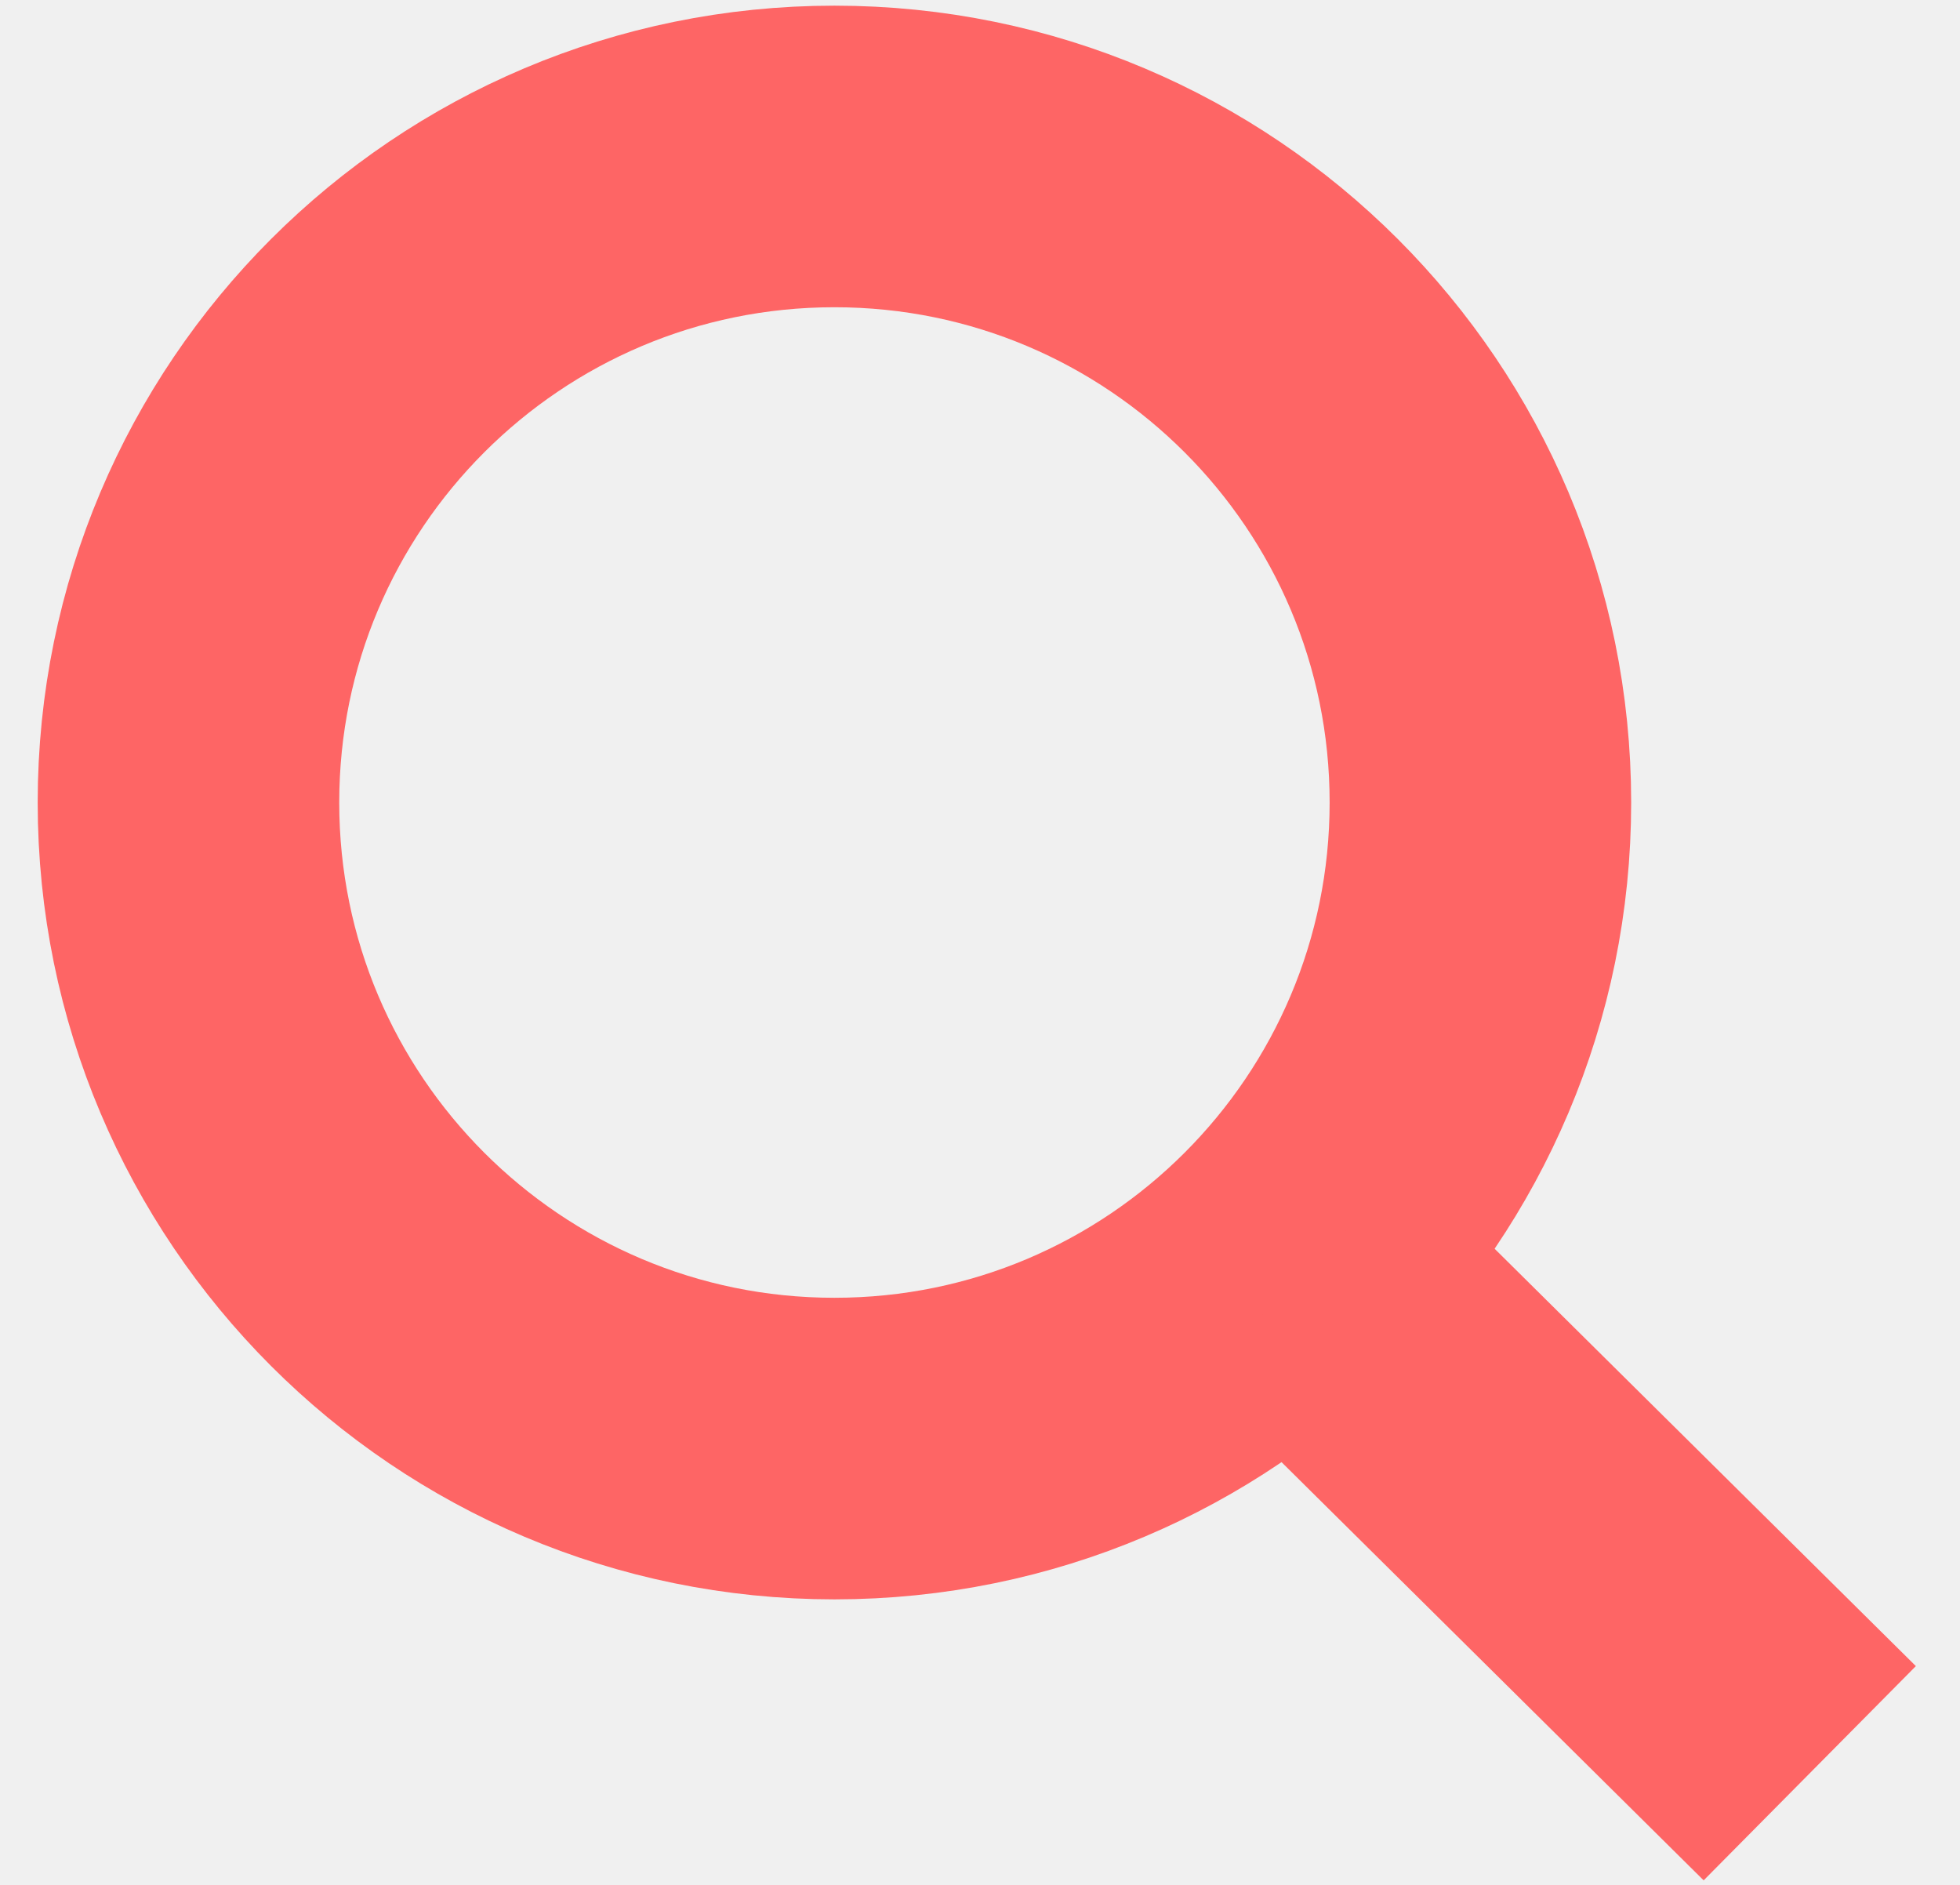
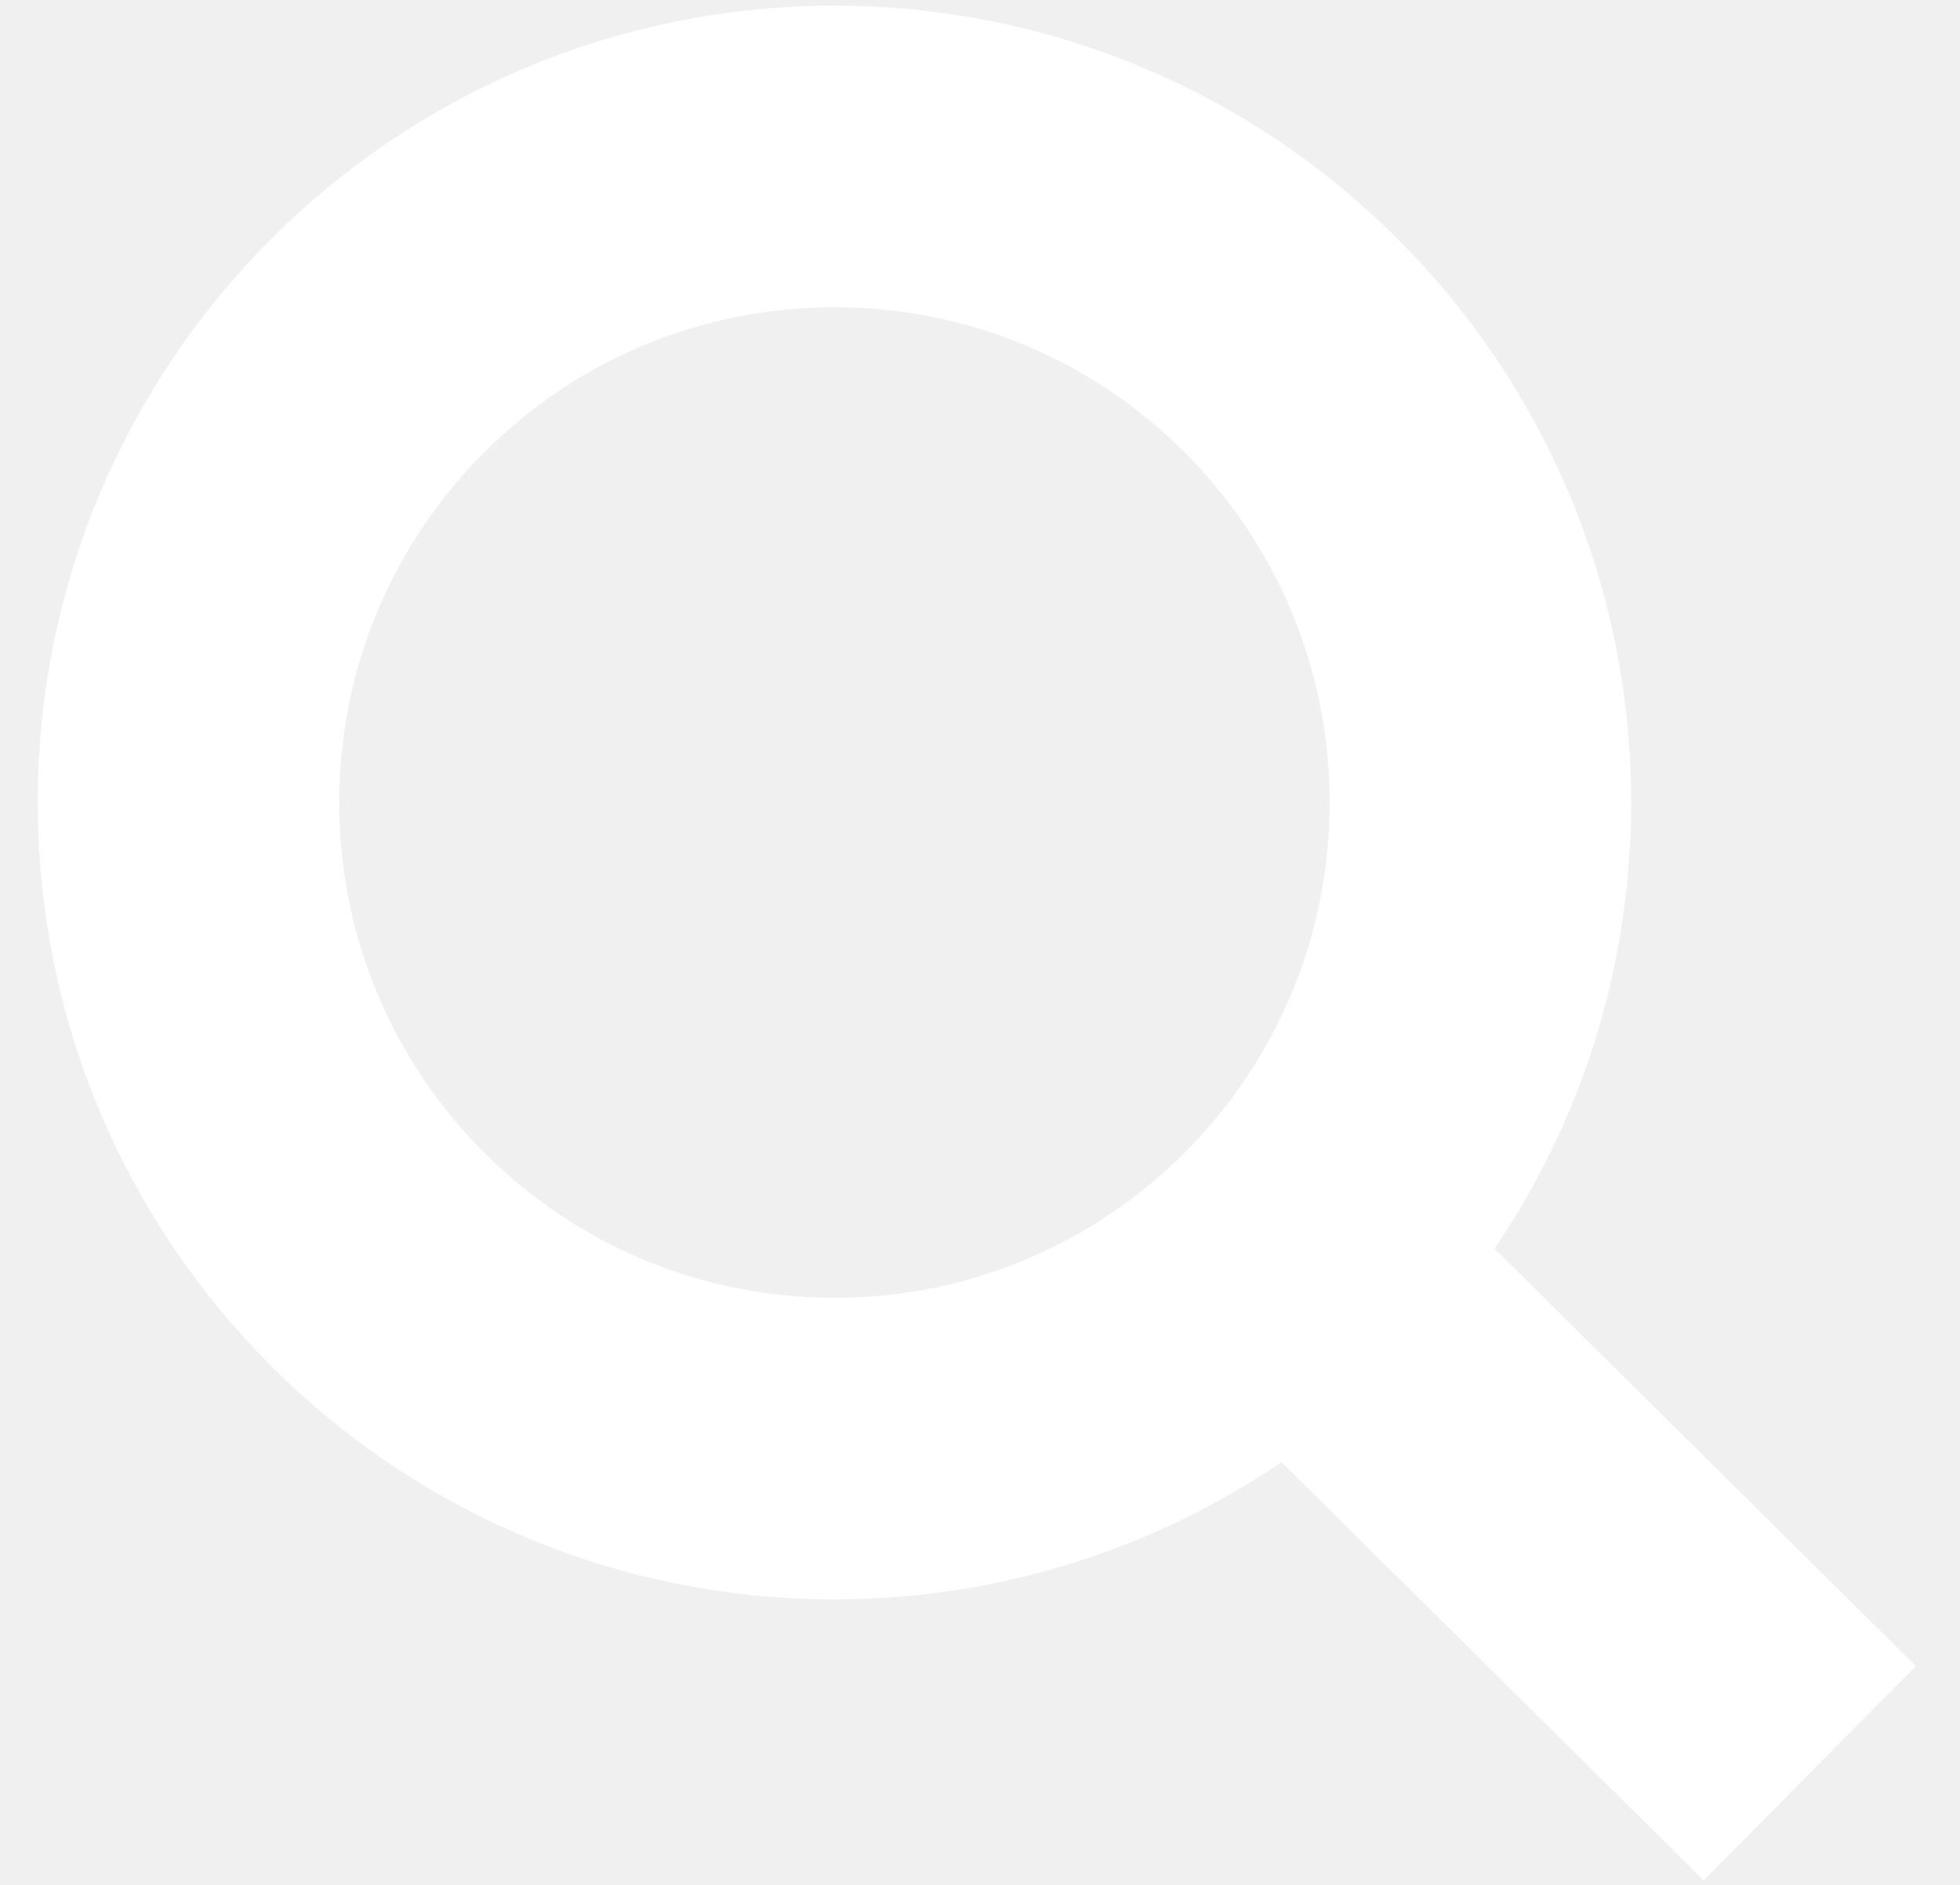
<svg xmlns="http://www.w3.org/2000/svg" width="26px" height="25px" viewBox="0 0 26 25" version="1.1">
  <defs />
  <g id="Page-1" stroke="none" stroke-width="1" fill="none" fill-rule="evenodd">
-     <g id="Home" transform="translate(-1191, -376)" stroke="#FE6565" stroke-width="4">
+     <g id="Home" transform="translate(-1191, -376)" stroke="#FFFFFF" stroke-width="4">
      <g id="Group" transform="translate(1193.5, 378.0751)">
        <circle id="Oval" cx="8.569" cy="8.569" r="8.569" />
        <path d="M14.801,14.801 L21.507,21.444" id="Path-2" />
      </g>
    </g>
  </g>
</svg>
